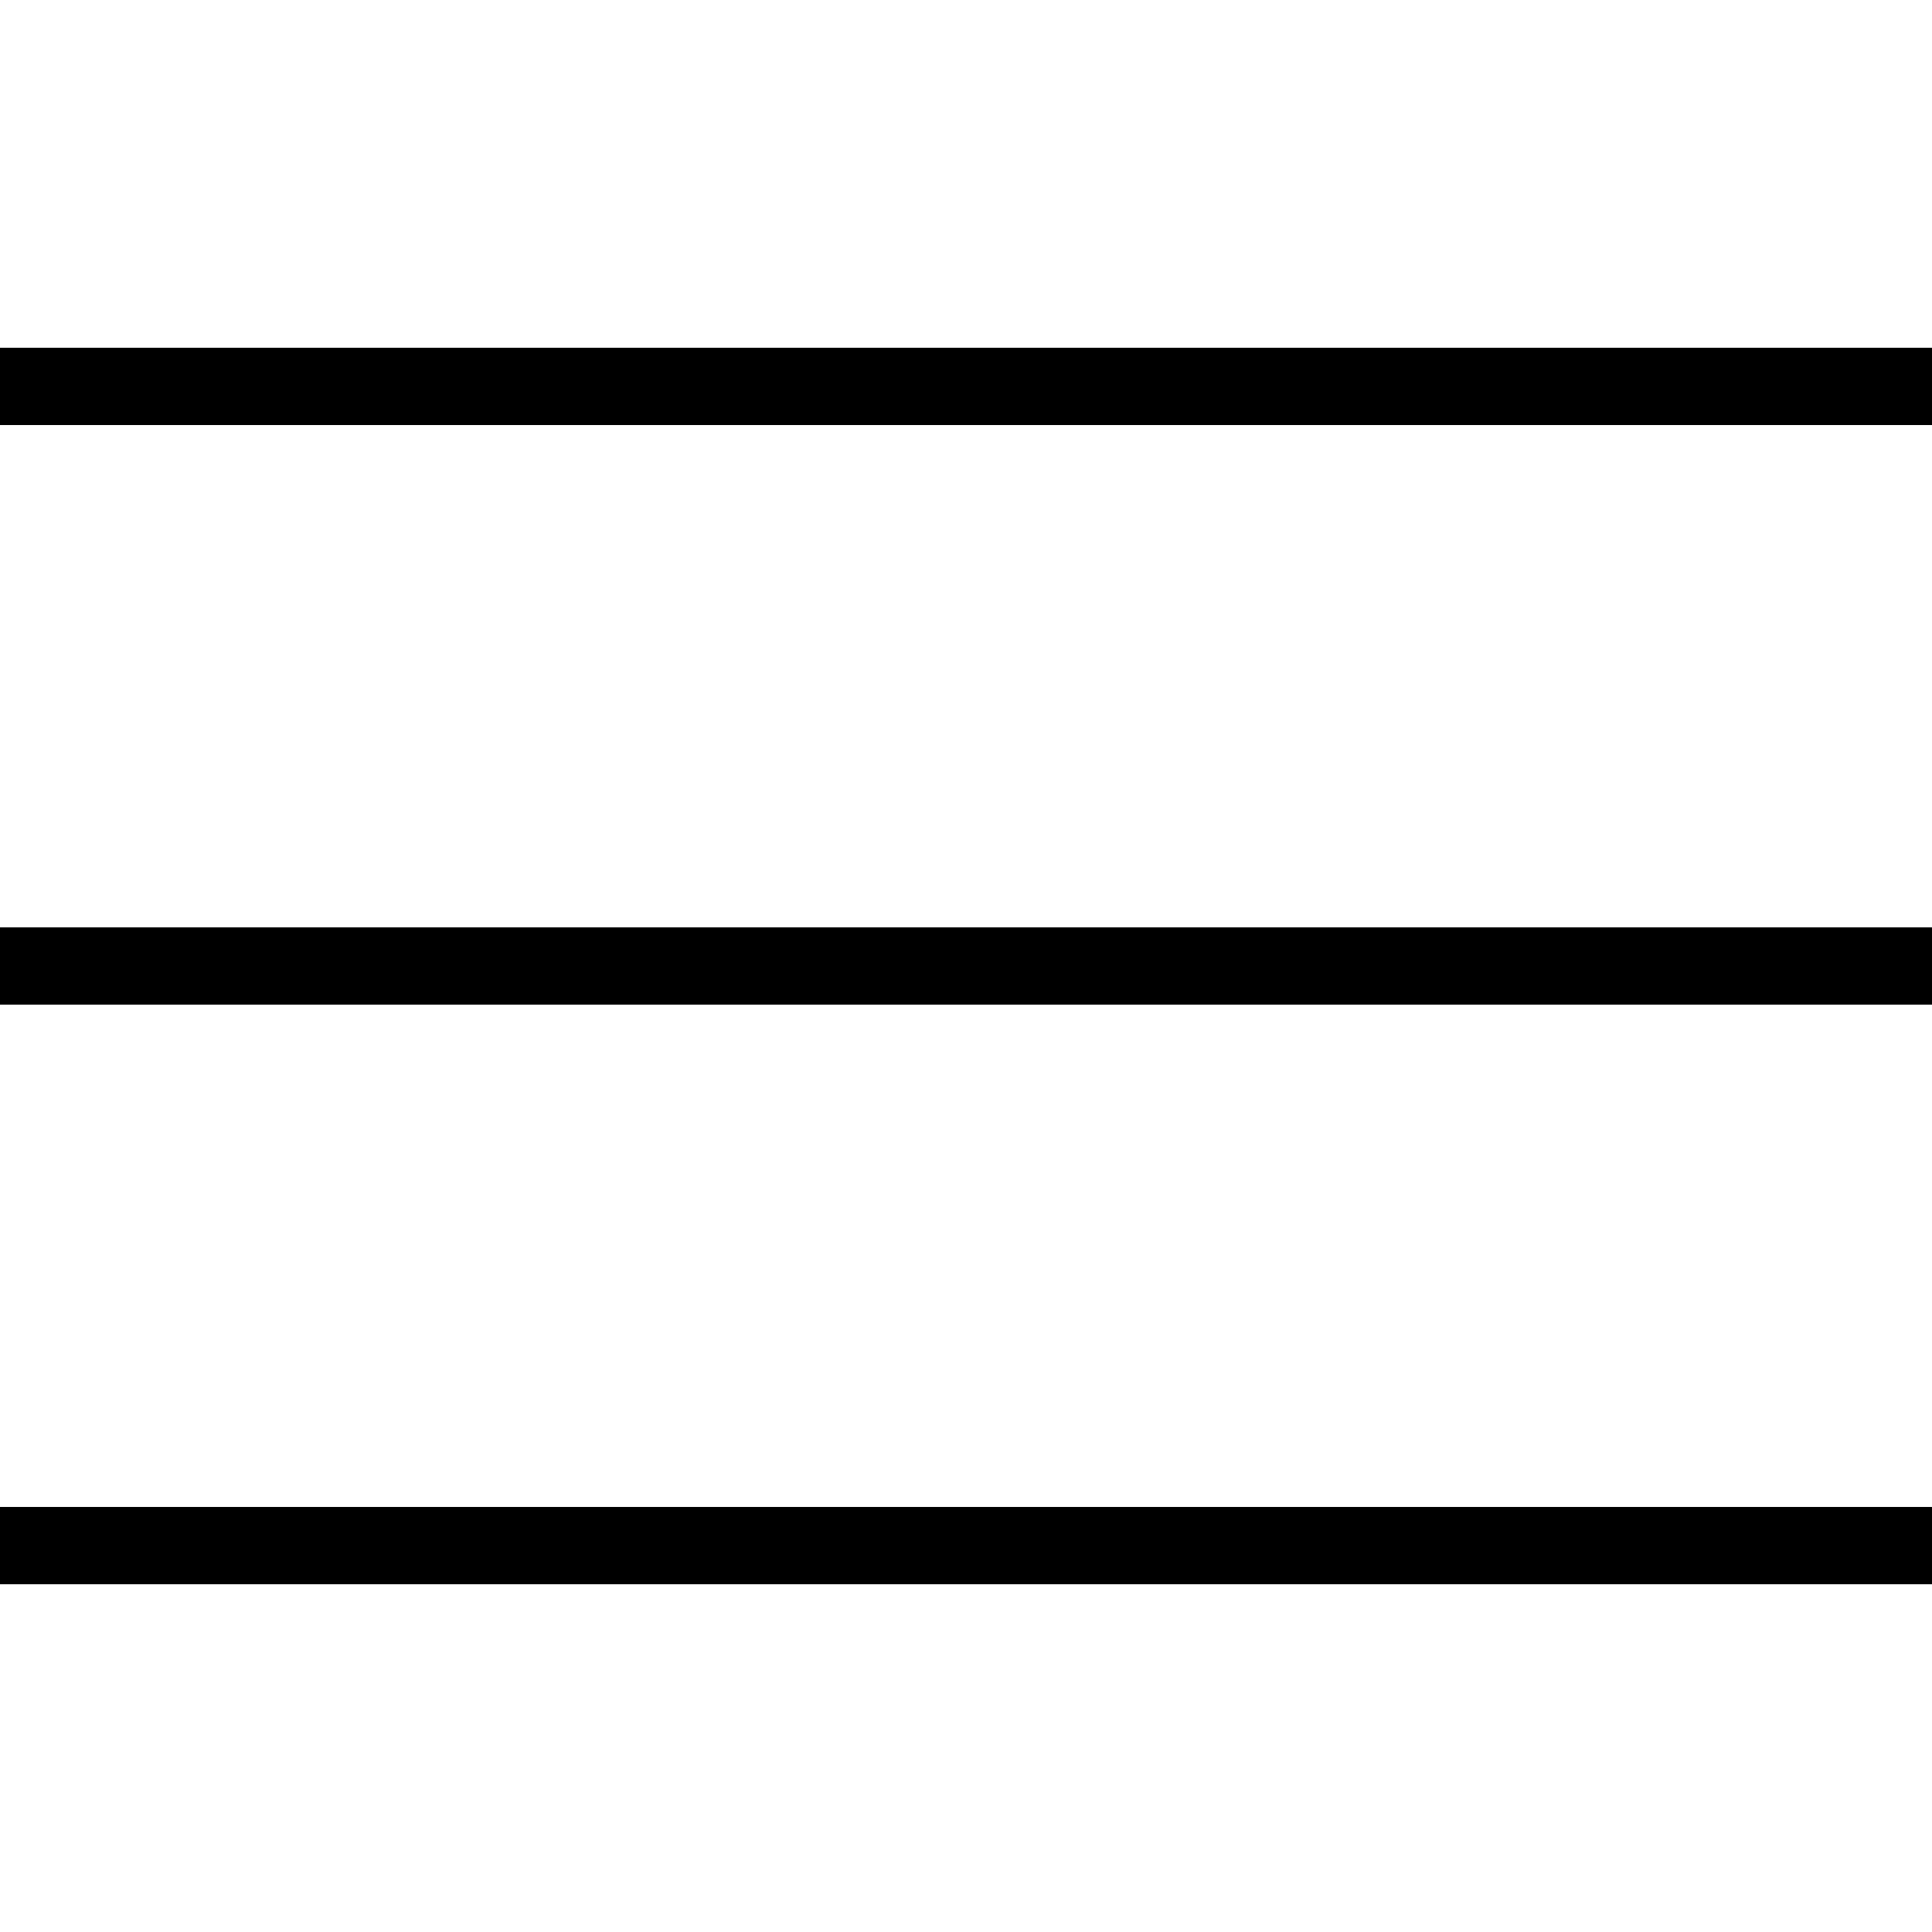
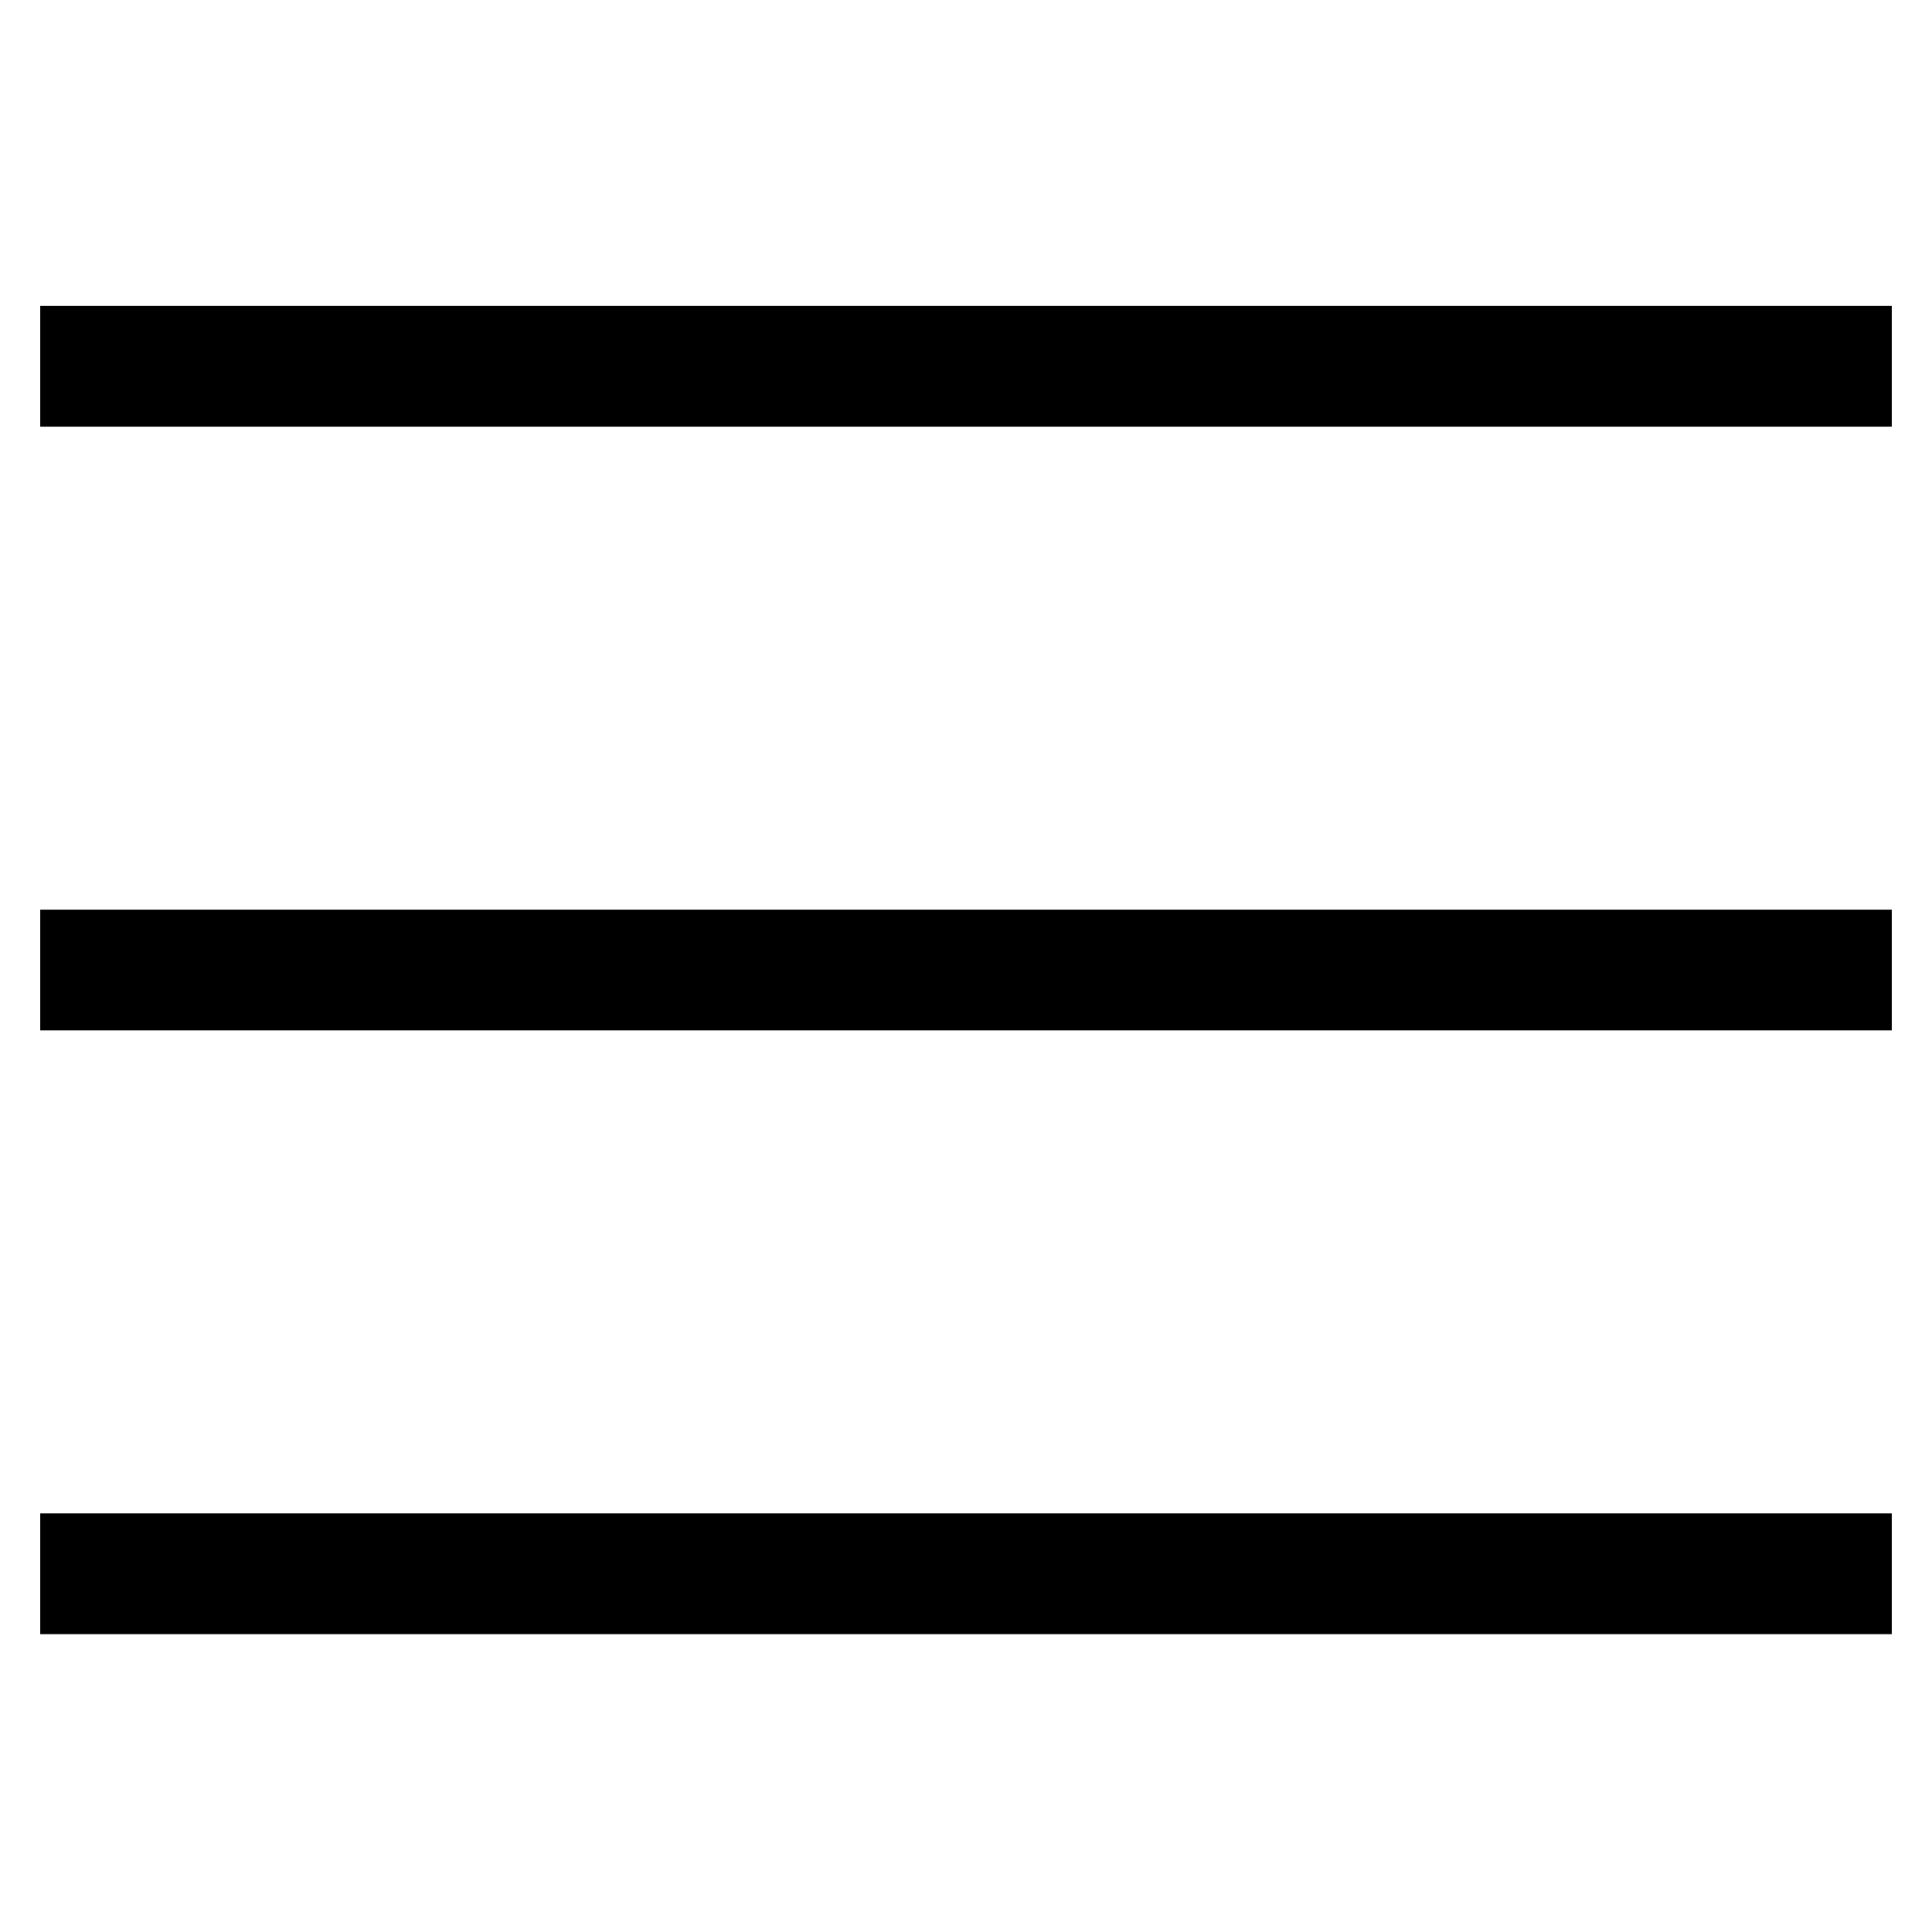
- <svg xmlns="http://www.w3.org/2000/svg" viewBox="0 0 50 50" width="50px" height="50px">
-   <path d="M 0 9 L 0 11 L 50 11 L 50 9 Z M 0 24 L 0 26 L 50 26 L 50 24 Z M 0 39 L 0 41 L 50 41 L 50 39 Z" />
+ <svg xmlns="http://www.w3.org/2000/svg" viewBox="0 0 24 24" style="enable-background:new 0 0 24 24" xml:space="preserve">
+   <path d="M.5 3.8h23v1.5H.5zM.5 11.3h23v1.5H.5zM.5 18.8h23v1.5H.5z" />
</svg>
